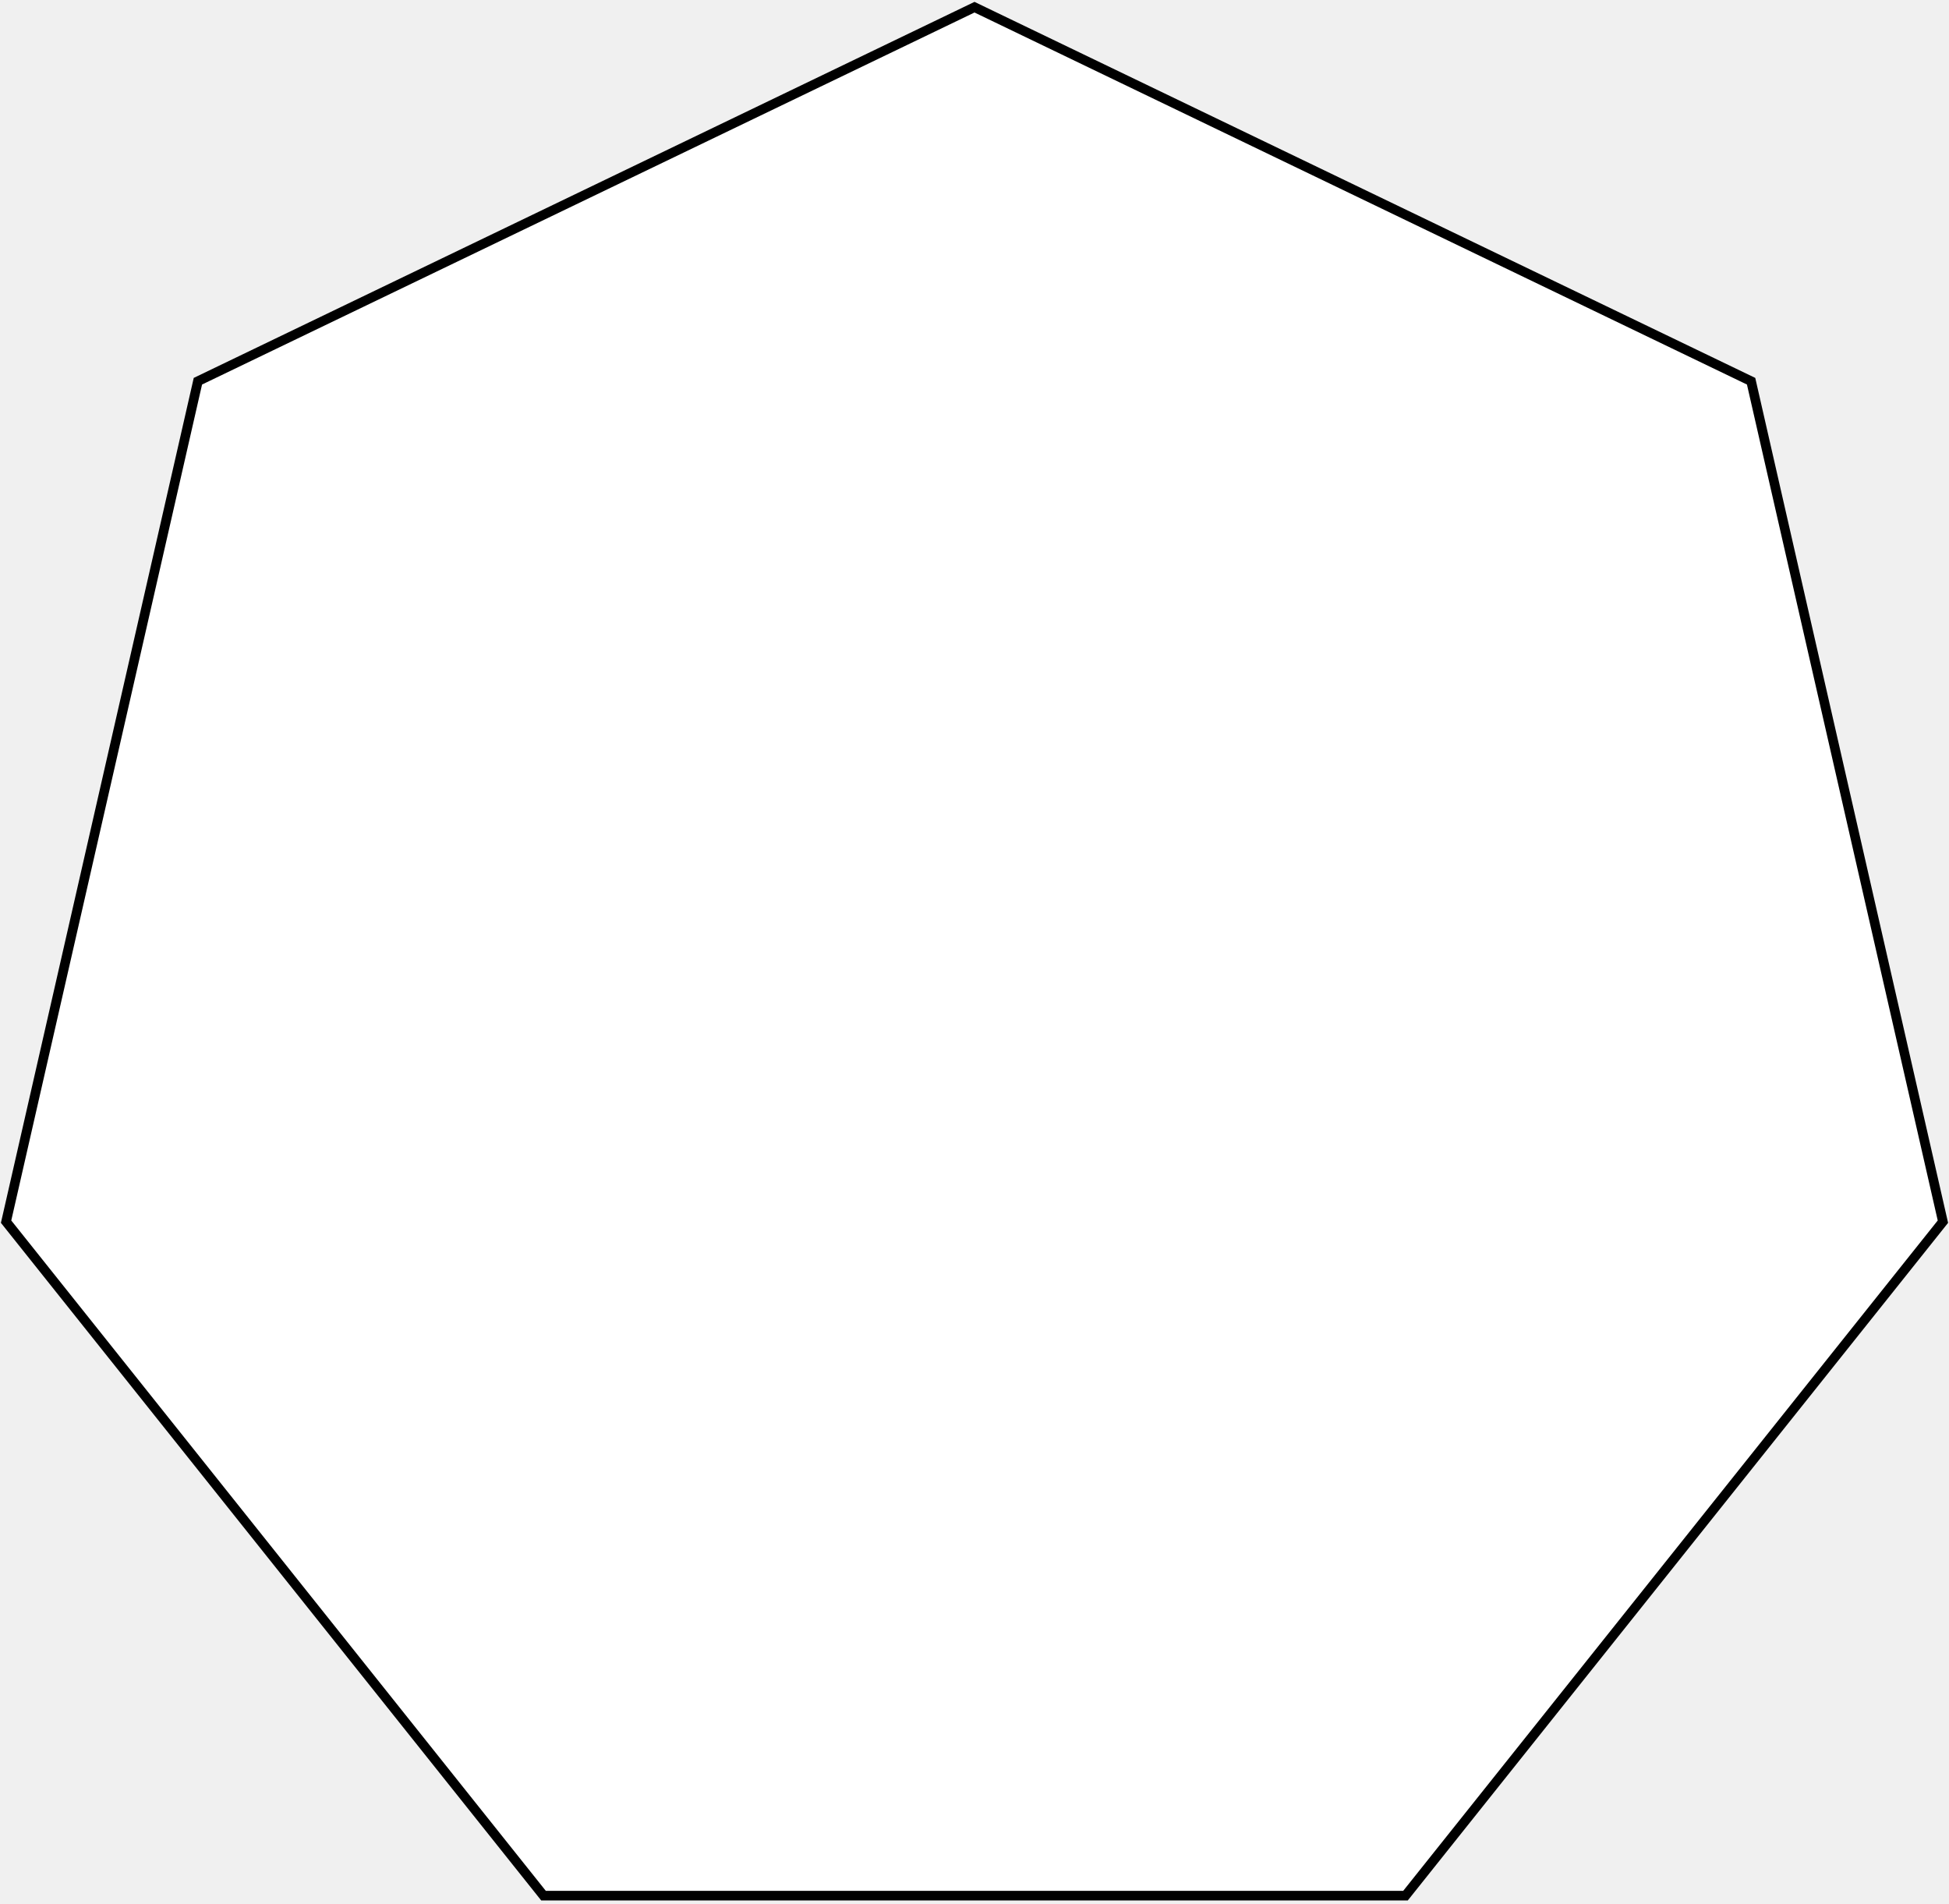
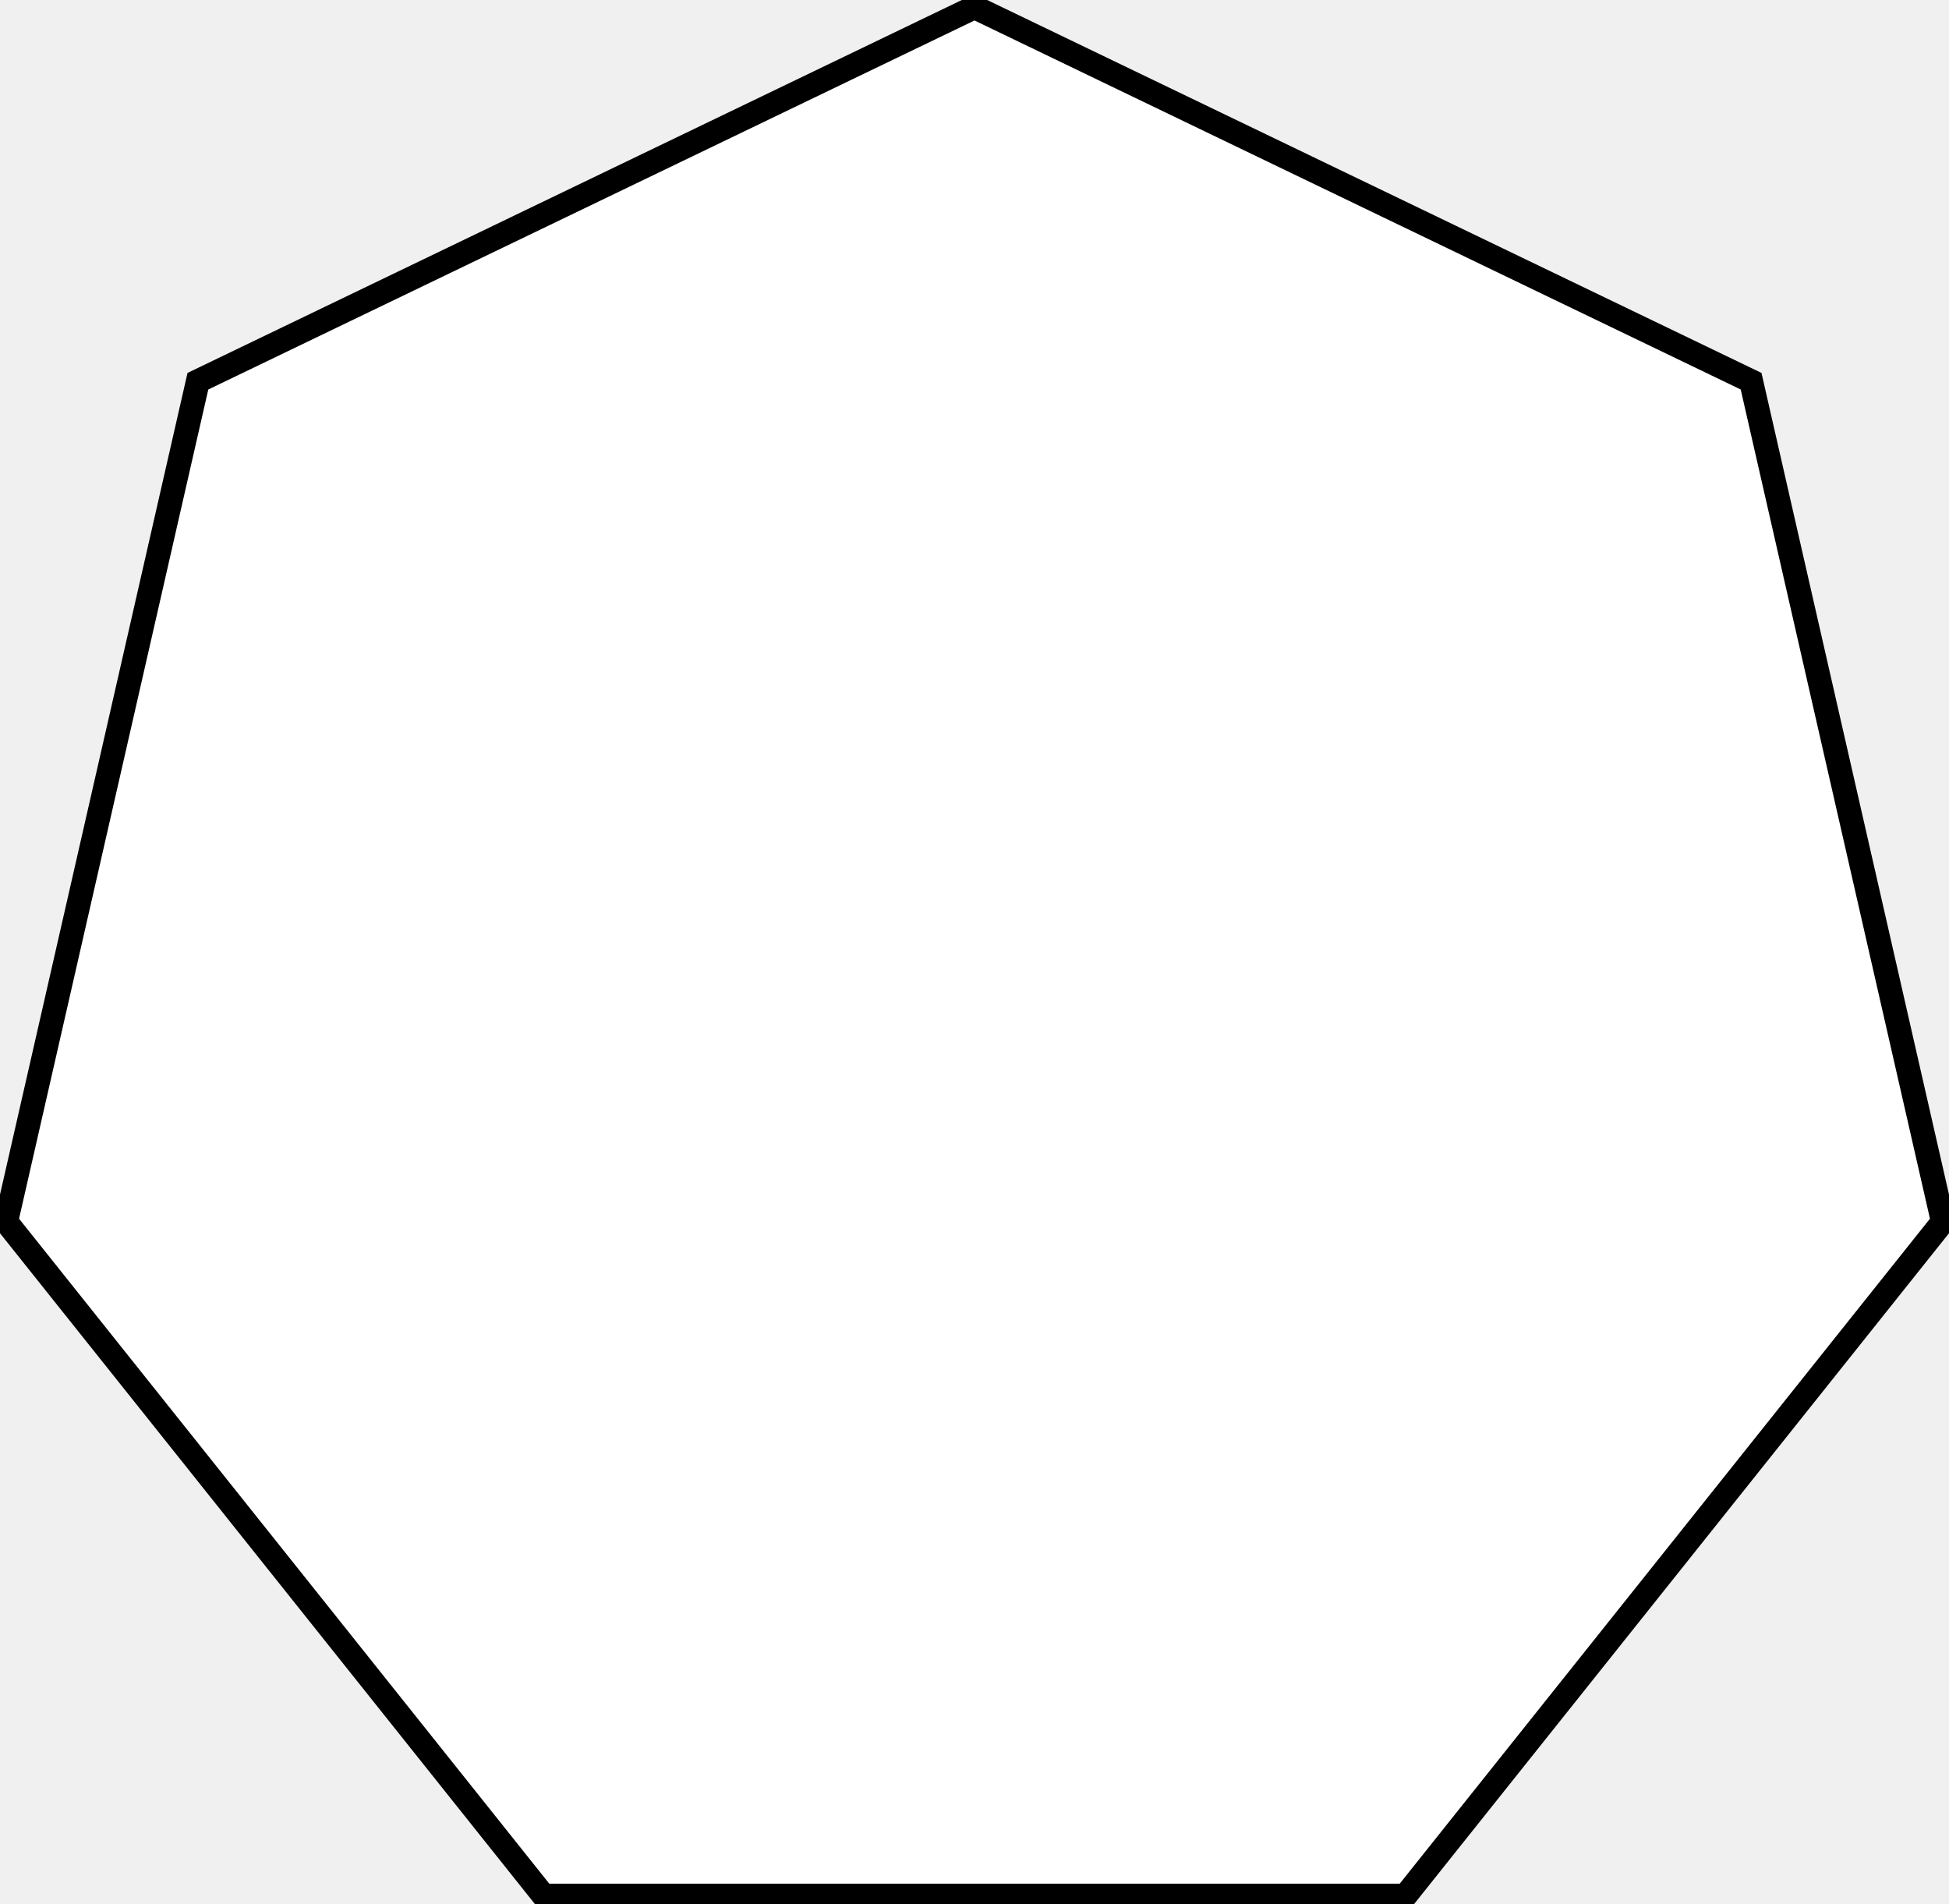
<svg xmlns="http://www.w3.org/2000/svg" viewBox="0 0 814 795">
-   <polygon points="407,3 731.349,159.198 811.456,510.172 587,791.632 227,791.632 2.544,510.172 82.651,159.198" fill="white" stroke="black" stroke-width="4" />
+   <polygon points="407,3 731.349,159.198 811.456,510.172 587,791.632 227,791.632 2.544,510.172 82.651,159.198" fill="white" stroke="black" stroke-width="10" />
</svg>
